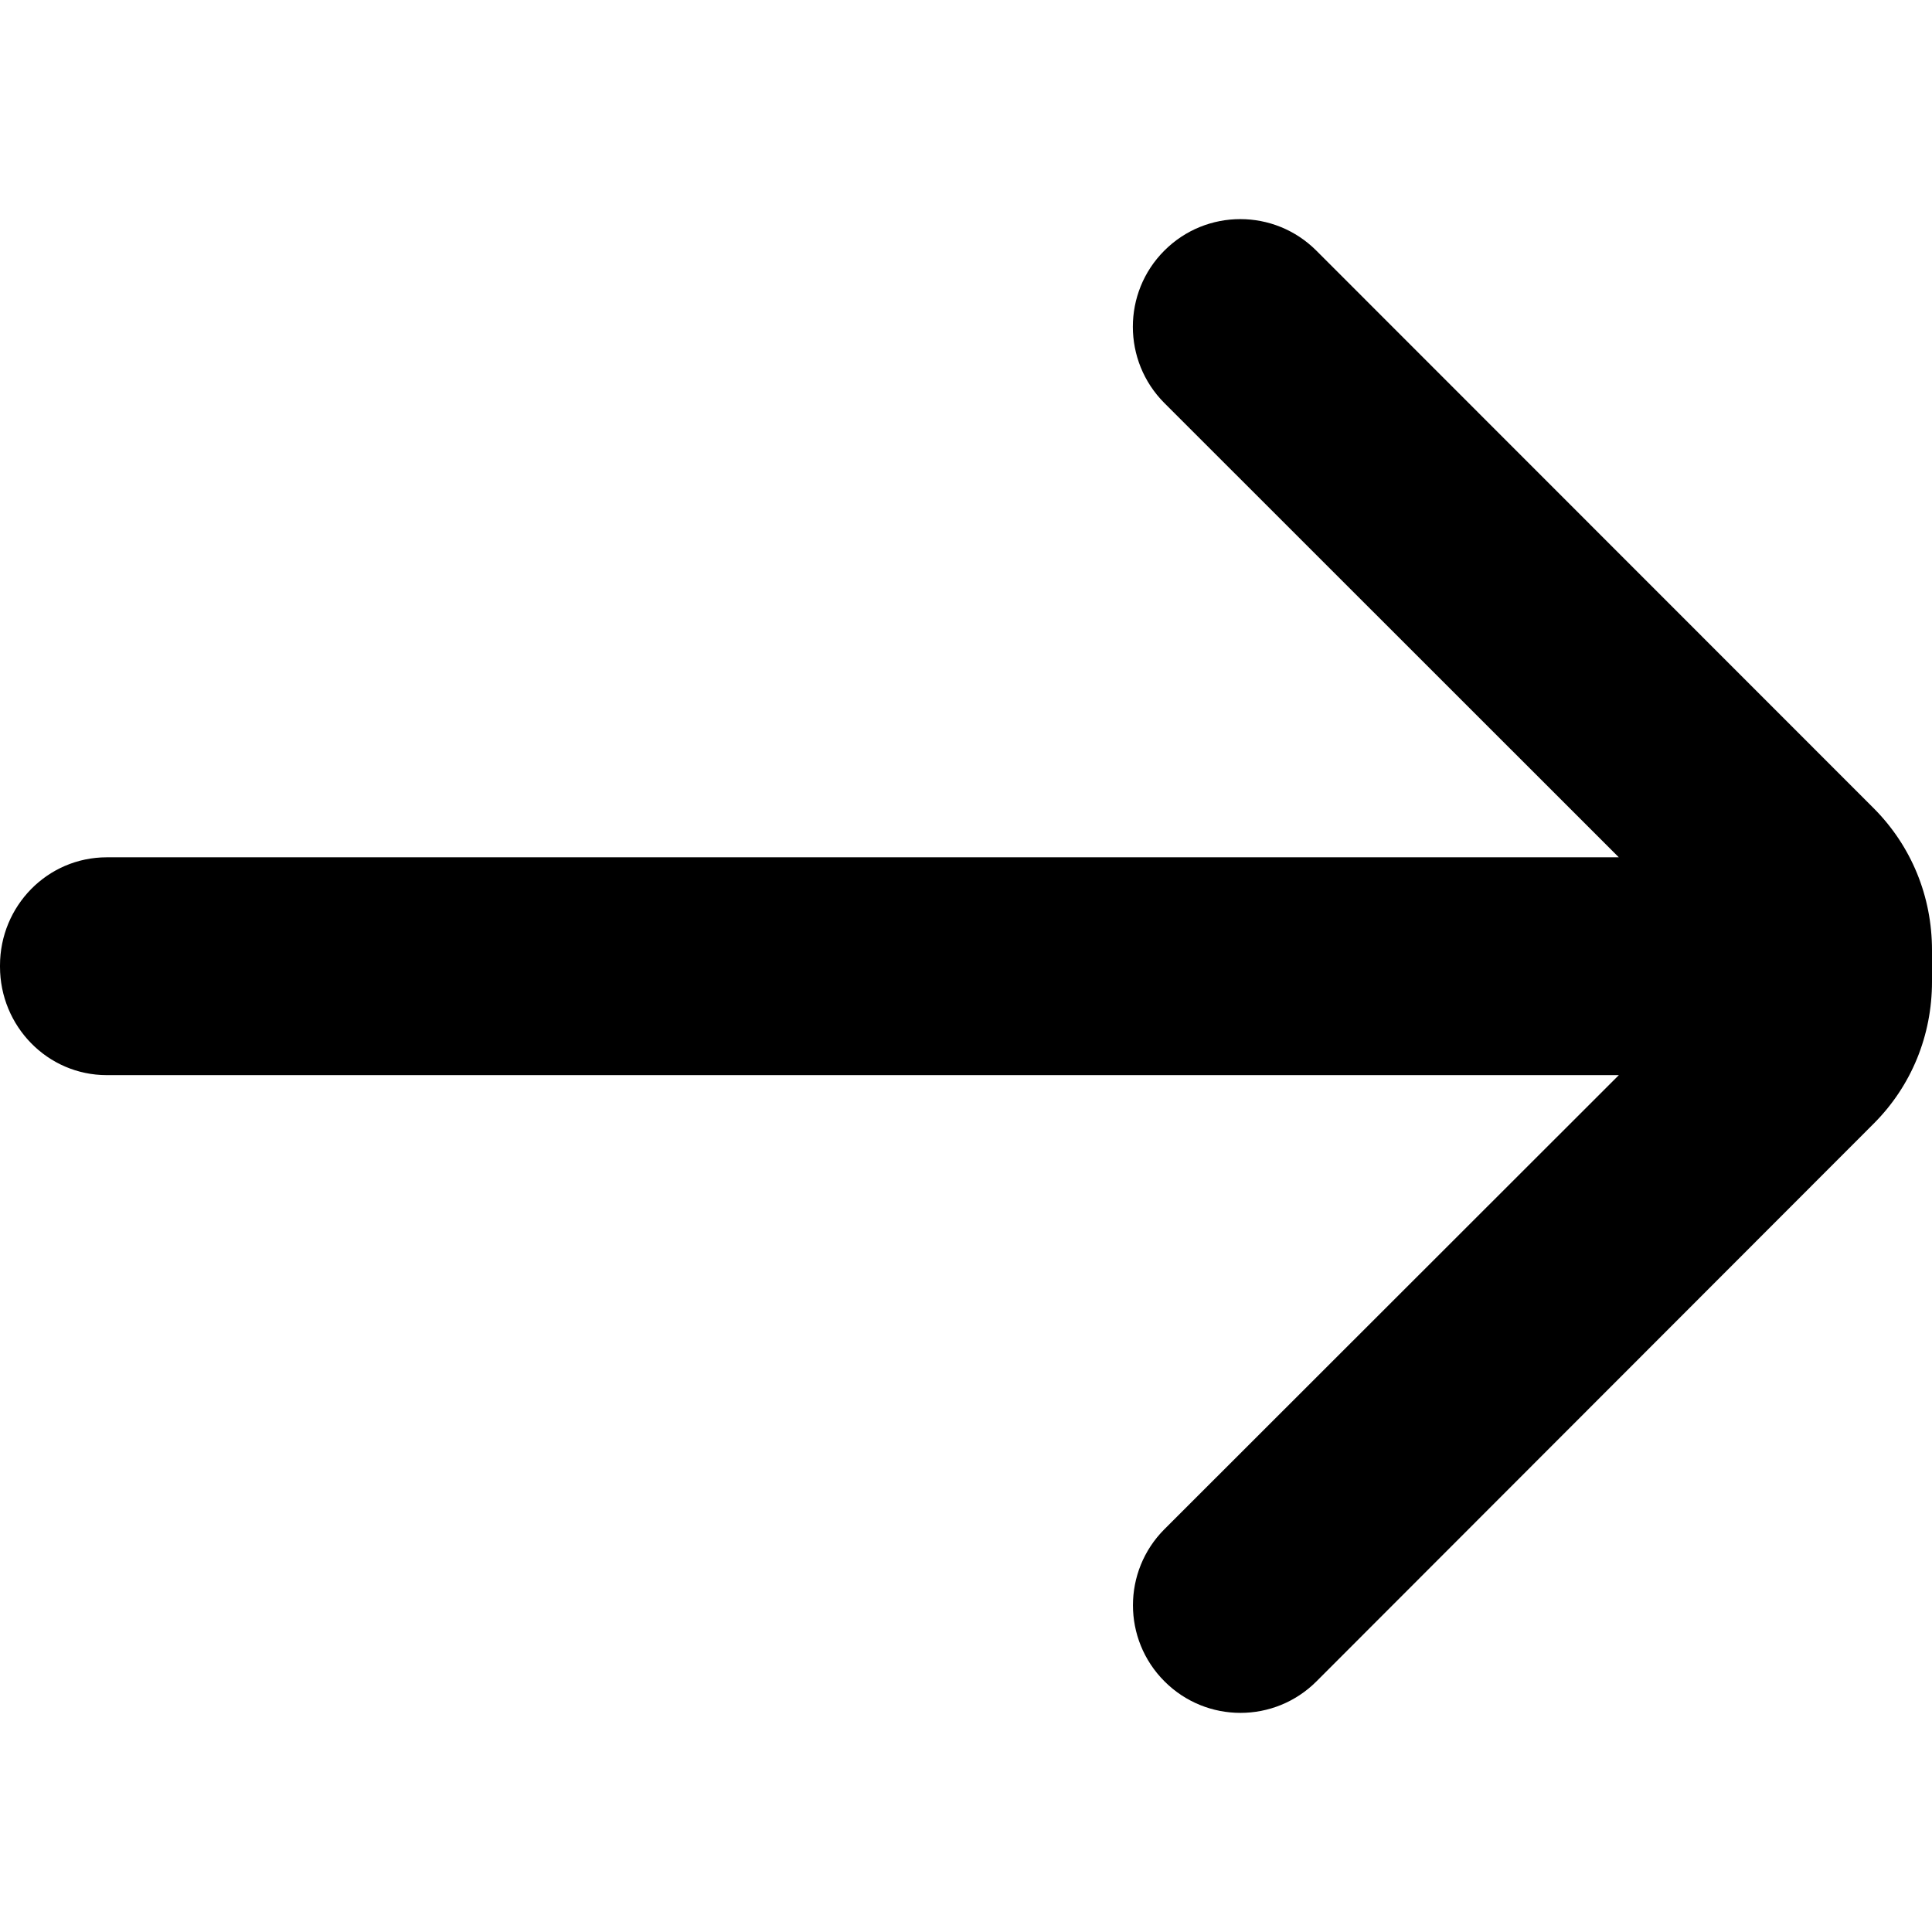
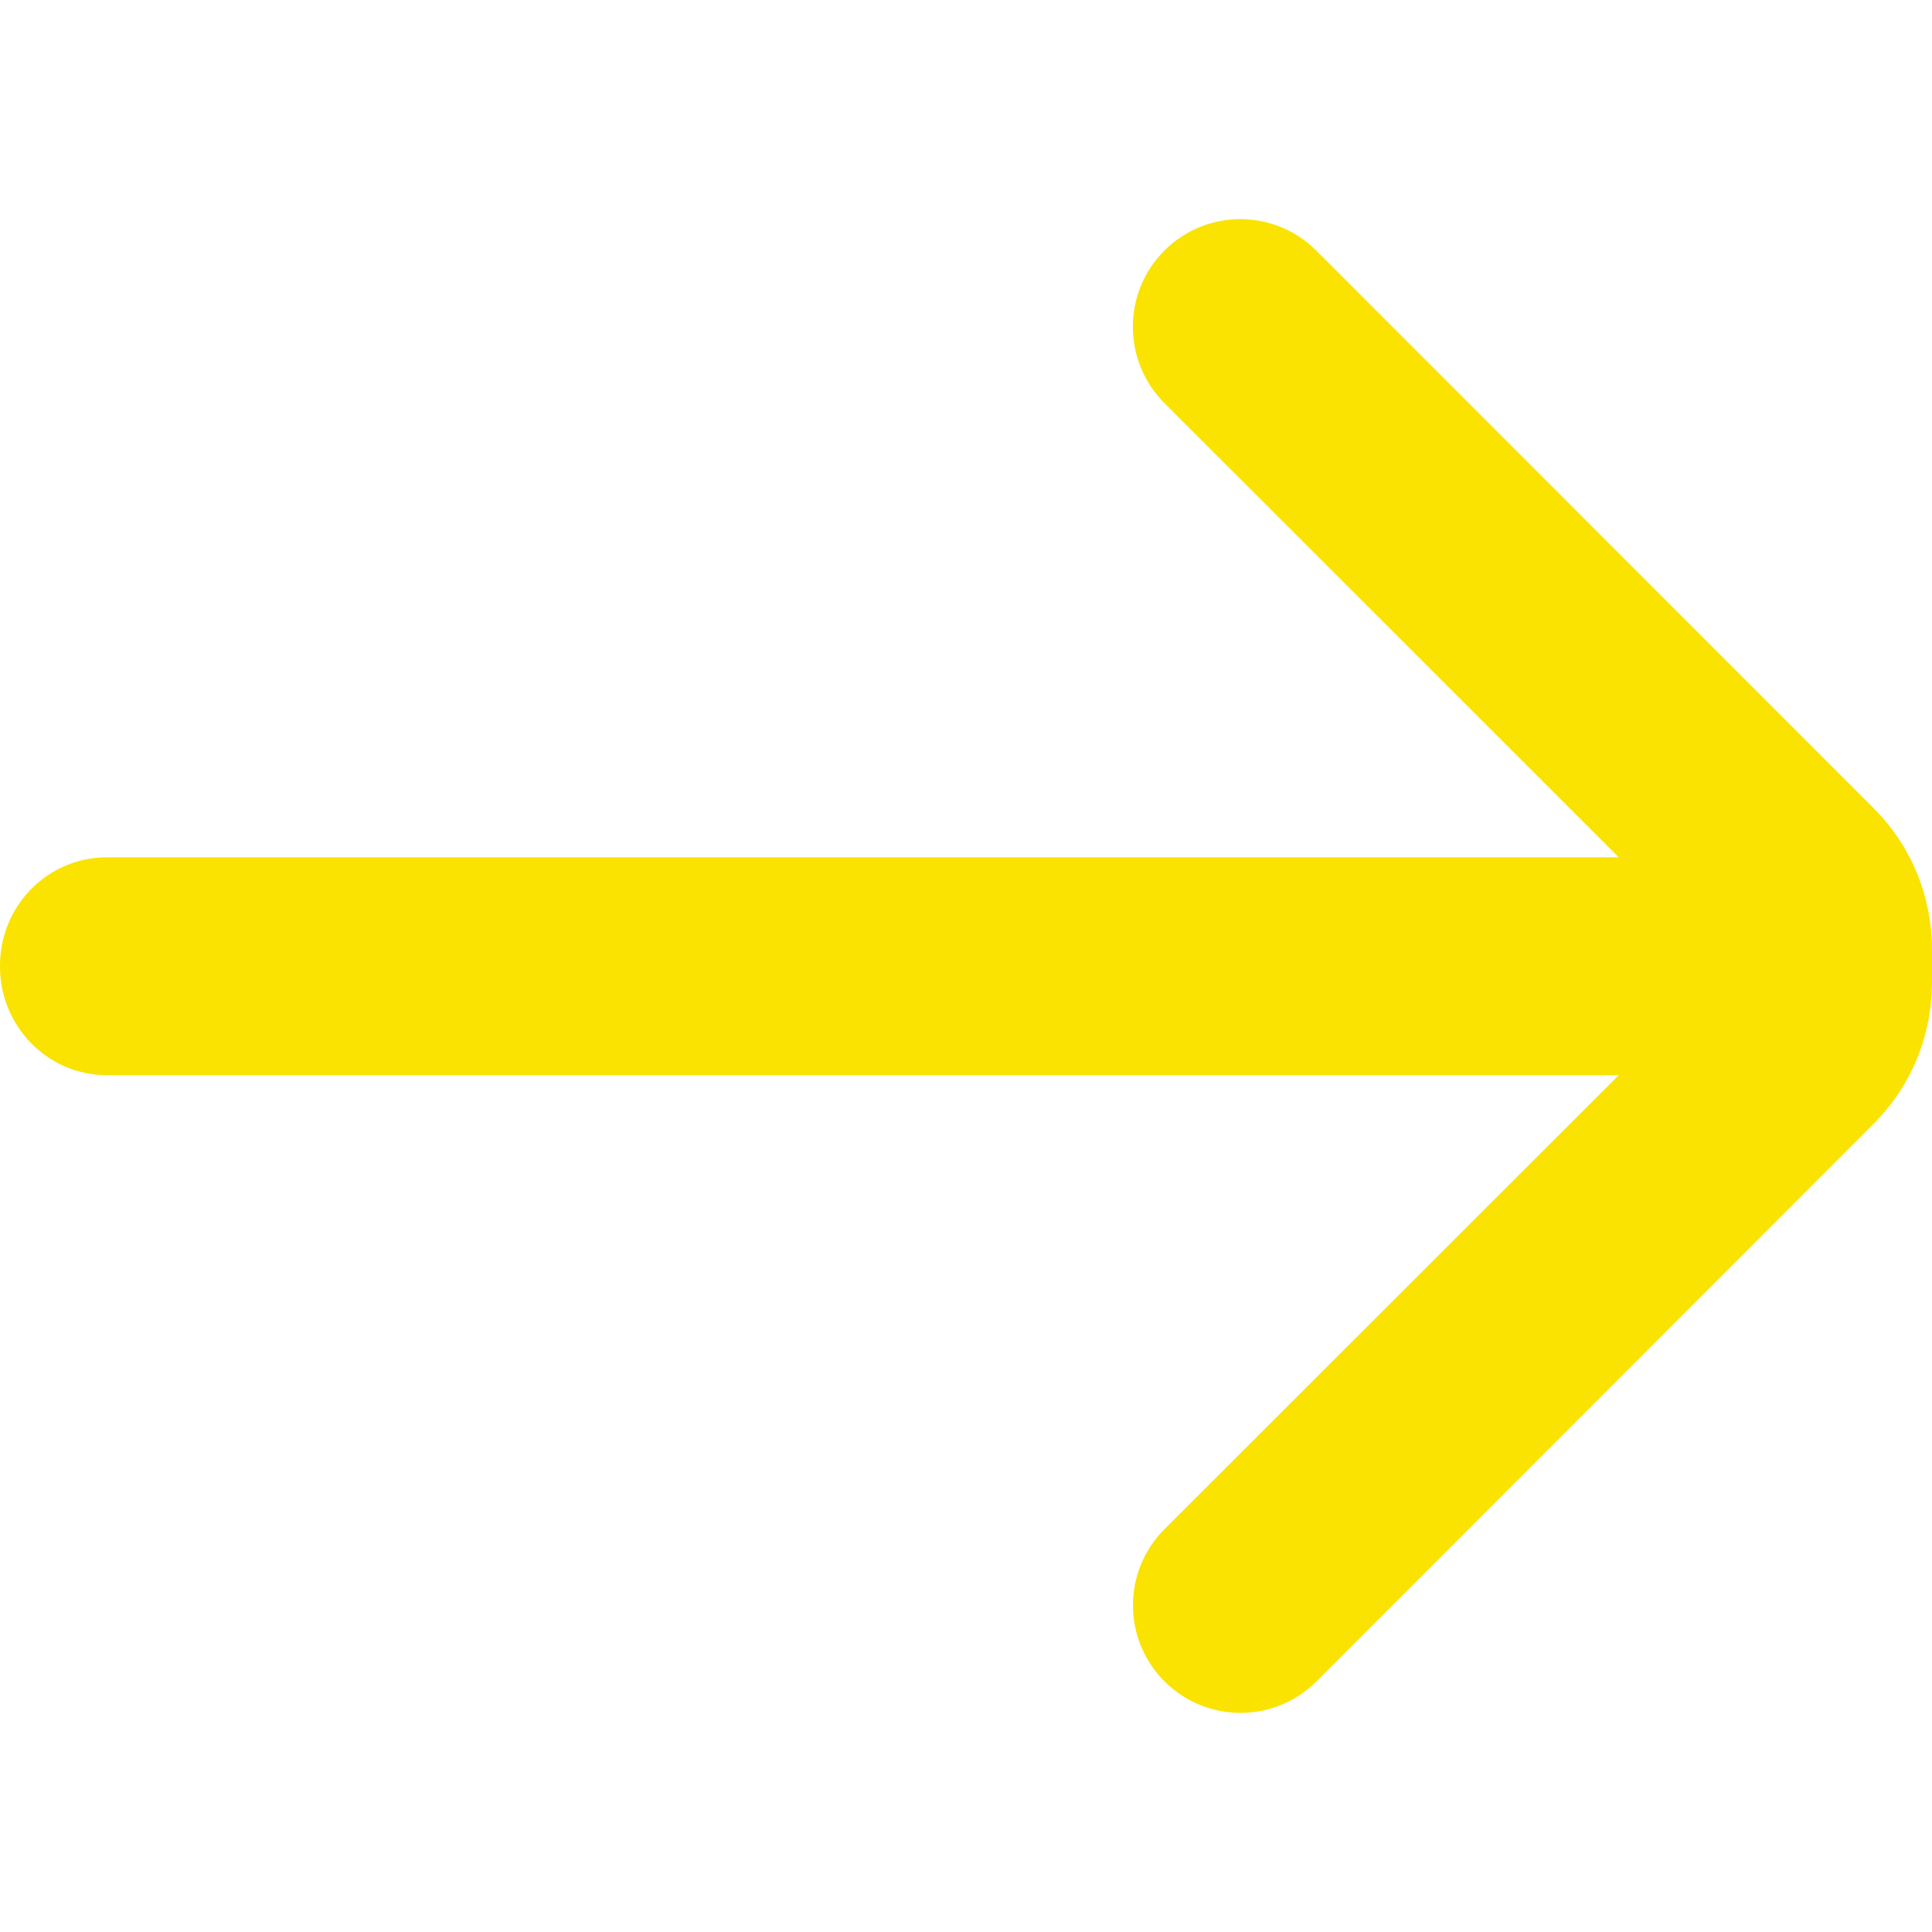
<svg xmlns="http://www.w3.org/2000/svg" version="1.1" id="Capa_1" x="0px" y="0px" width="20.952px" height="20.952px" viewBox="0 0 44.952 44.952" style="enable-background:new 0 0 44.952 44.952;" xml:space="preserve">
  <g>
-     <path d="M44.952,22.108c0-1.25-0.478-2.424-1.362-3.308L30.627,5.831c-0.977-0.977-2.561-0.977-3.536,0   c-0.978,0.977-0.976,2.568,0,3.546l10.574,10.57H2.484C1.102,19.948,0,21.081,0,22.464c0,0.003,0,0.025,0,0.028   c0,1.382,1.102,2.523,2.484,2.523h35.182L27.094,35.579c-0.978,0.978-0.978,2.564,0,3.541c0.977,0.979,2.561,0.978,3.538-0.001   l12.958-12.97c0.885-0.882,1.362-2.059,1.362-3.309C44.952,22.717,44.952,22.231,44.952,22.108z" />
+     <path fill="#fae300" d="M44.952,22.108c0-1.25-0.478-2.424-1.362-3.308L30.627,5.831c-0.977-0.977-2.561-0.977-3.536,0   c-0.978,0.977-0.976,2.568,0,3.546l10.574,10.57H2.484C1.102,19.948,0,21.081,0,22.464c0,0.003,0,0.025,0,0.028   c0,1.382,1.102,2.523,2.484,2.523h35.182L27.094,35.579c-0.978,0.978-0.978,2.564,0,3.541c0.977,0.979,2.561,0.978,3.538-0.001   l12.958-12.97c0.885-0.882,1.362-2.059,1.362-3.309C44.952,22.717,44.952,22.231,44.952,22.108z" />
  </g>
  <g>
</g>
  <g>
</g>
  <g>
</g>
  <g>
</g>
  <g>
</g>
  <g>
</g>
  <g>
</g>
  <g>
</g>
  <g>
</g>
  <g>
</g>
  <g>
</g>
  <g>
</g>
  <g>
</g>
  <g>
</g>
  <g>
</g>
</svg>
